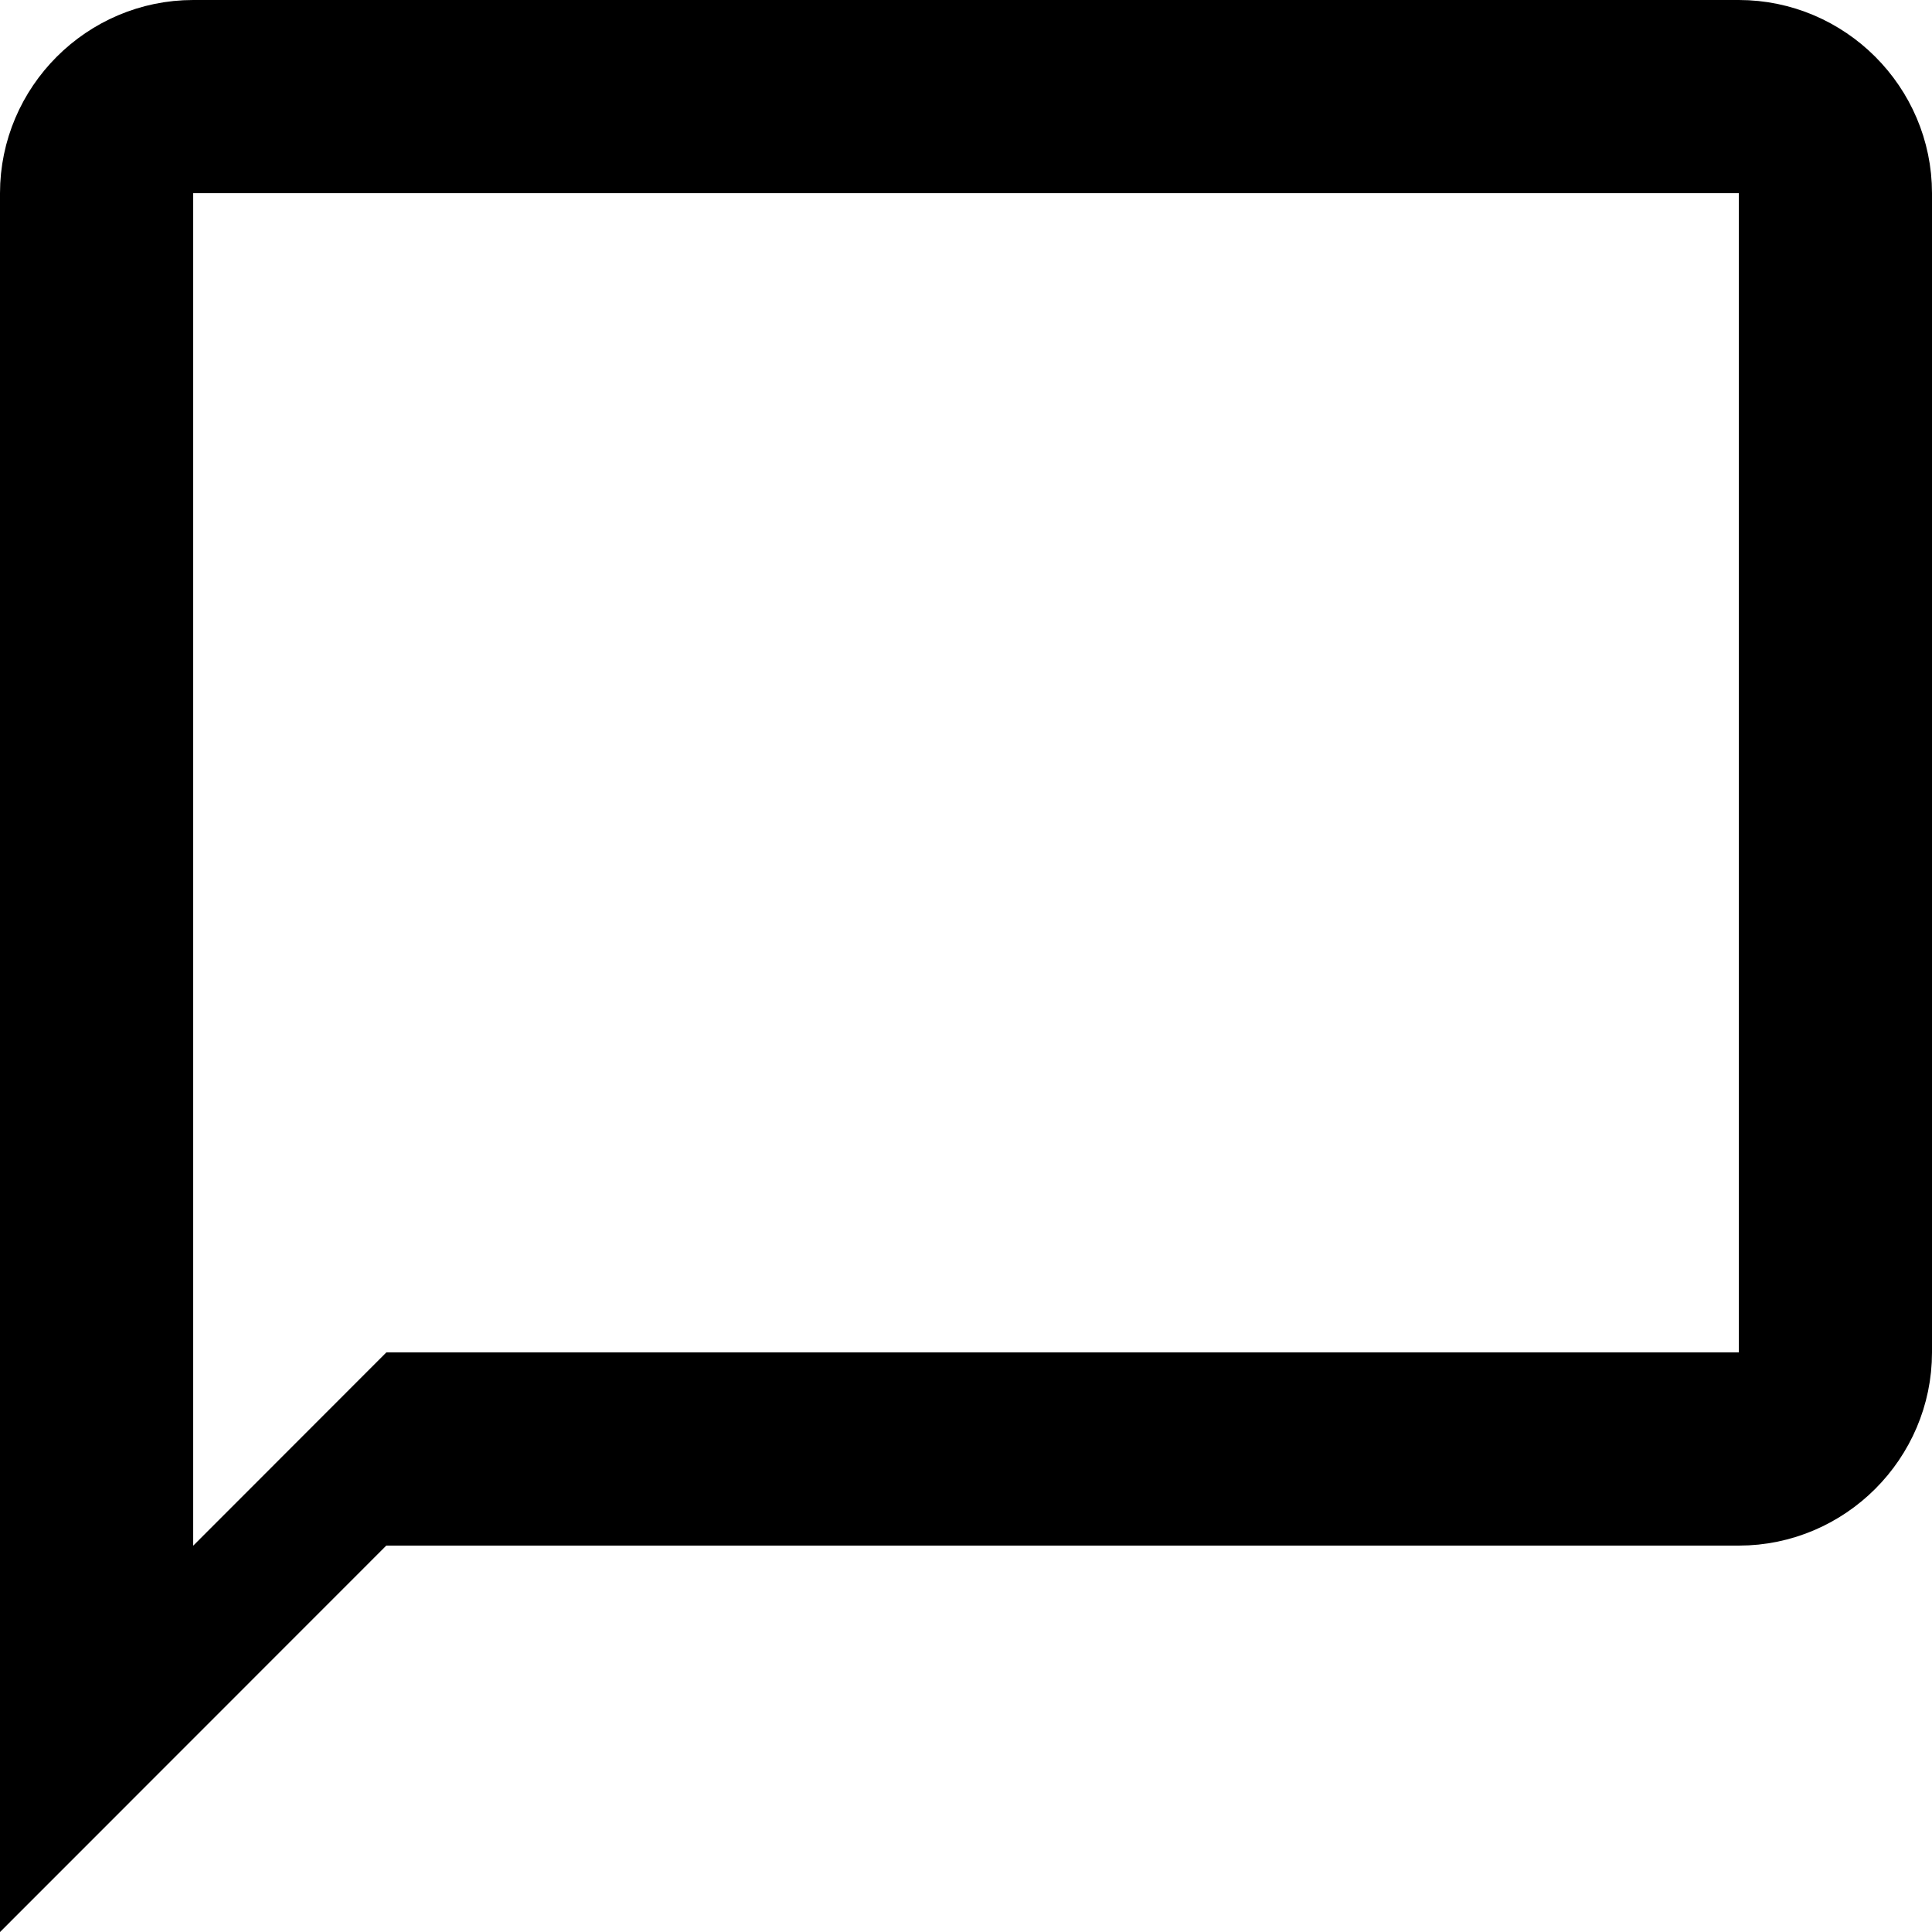
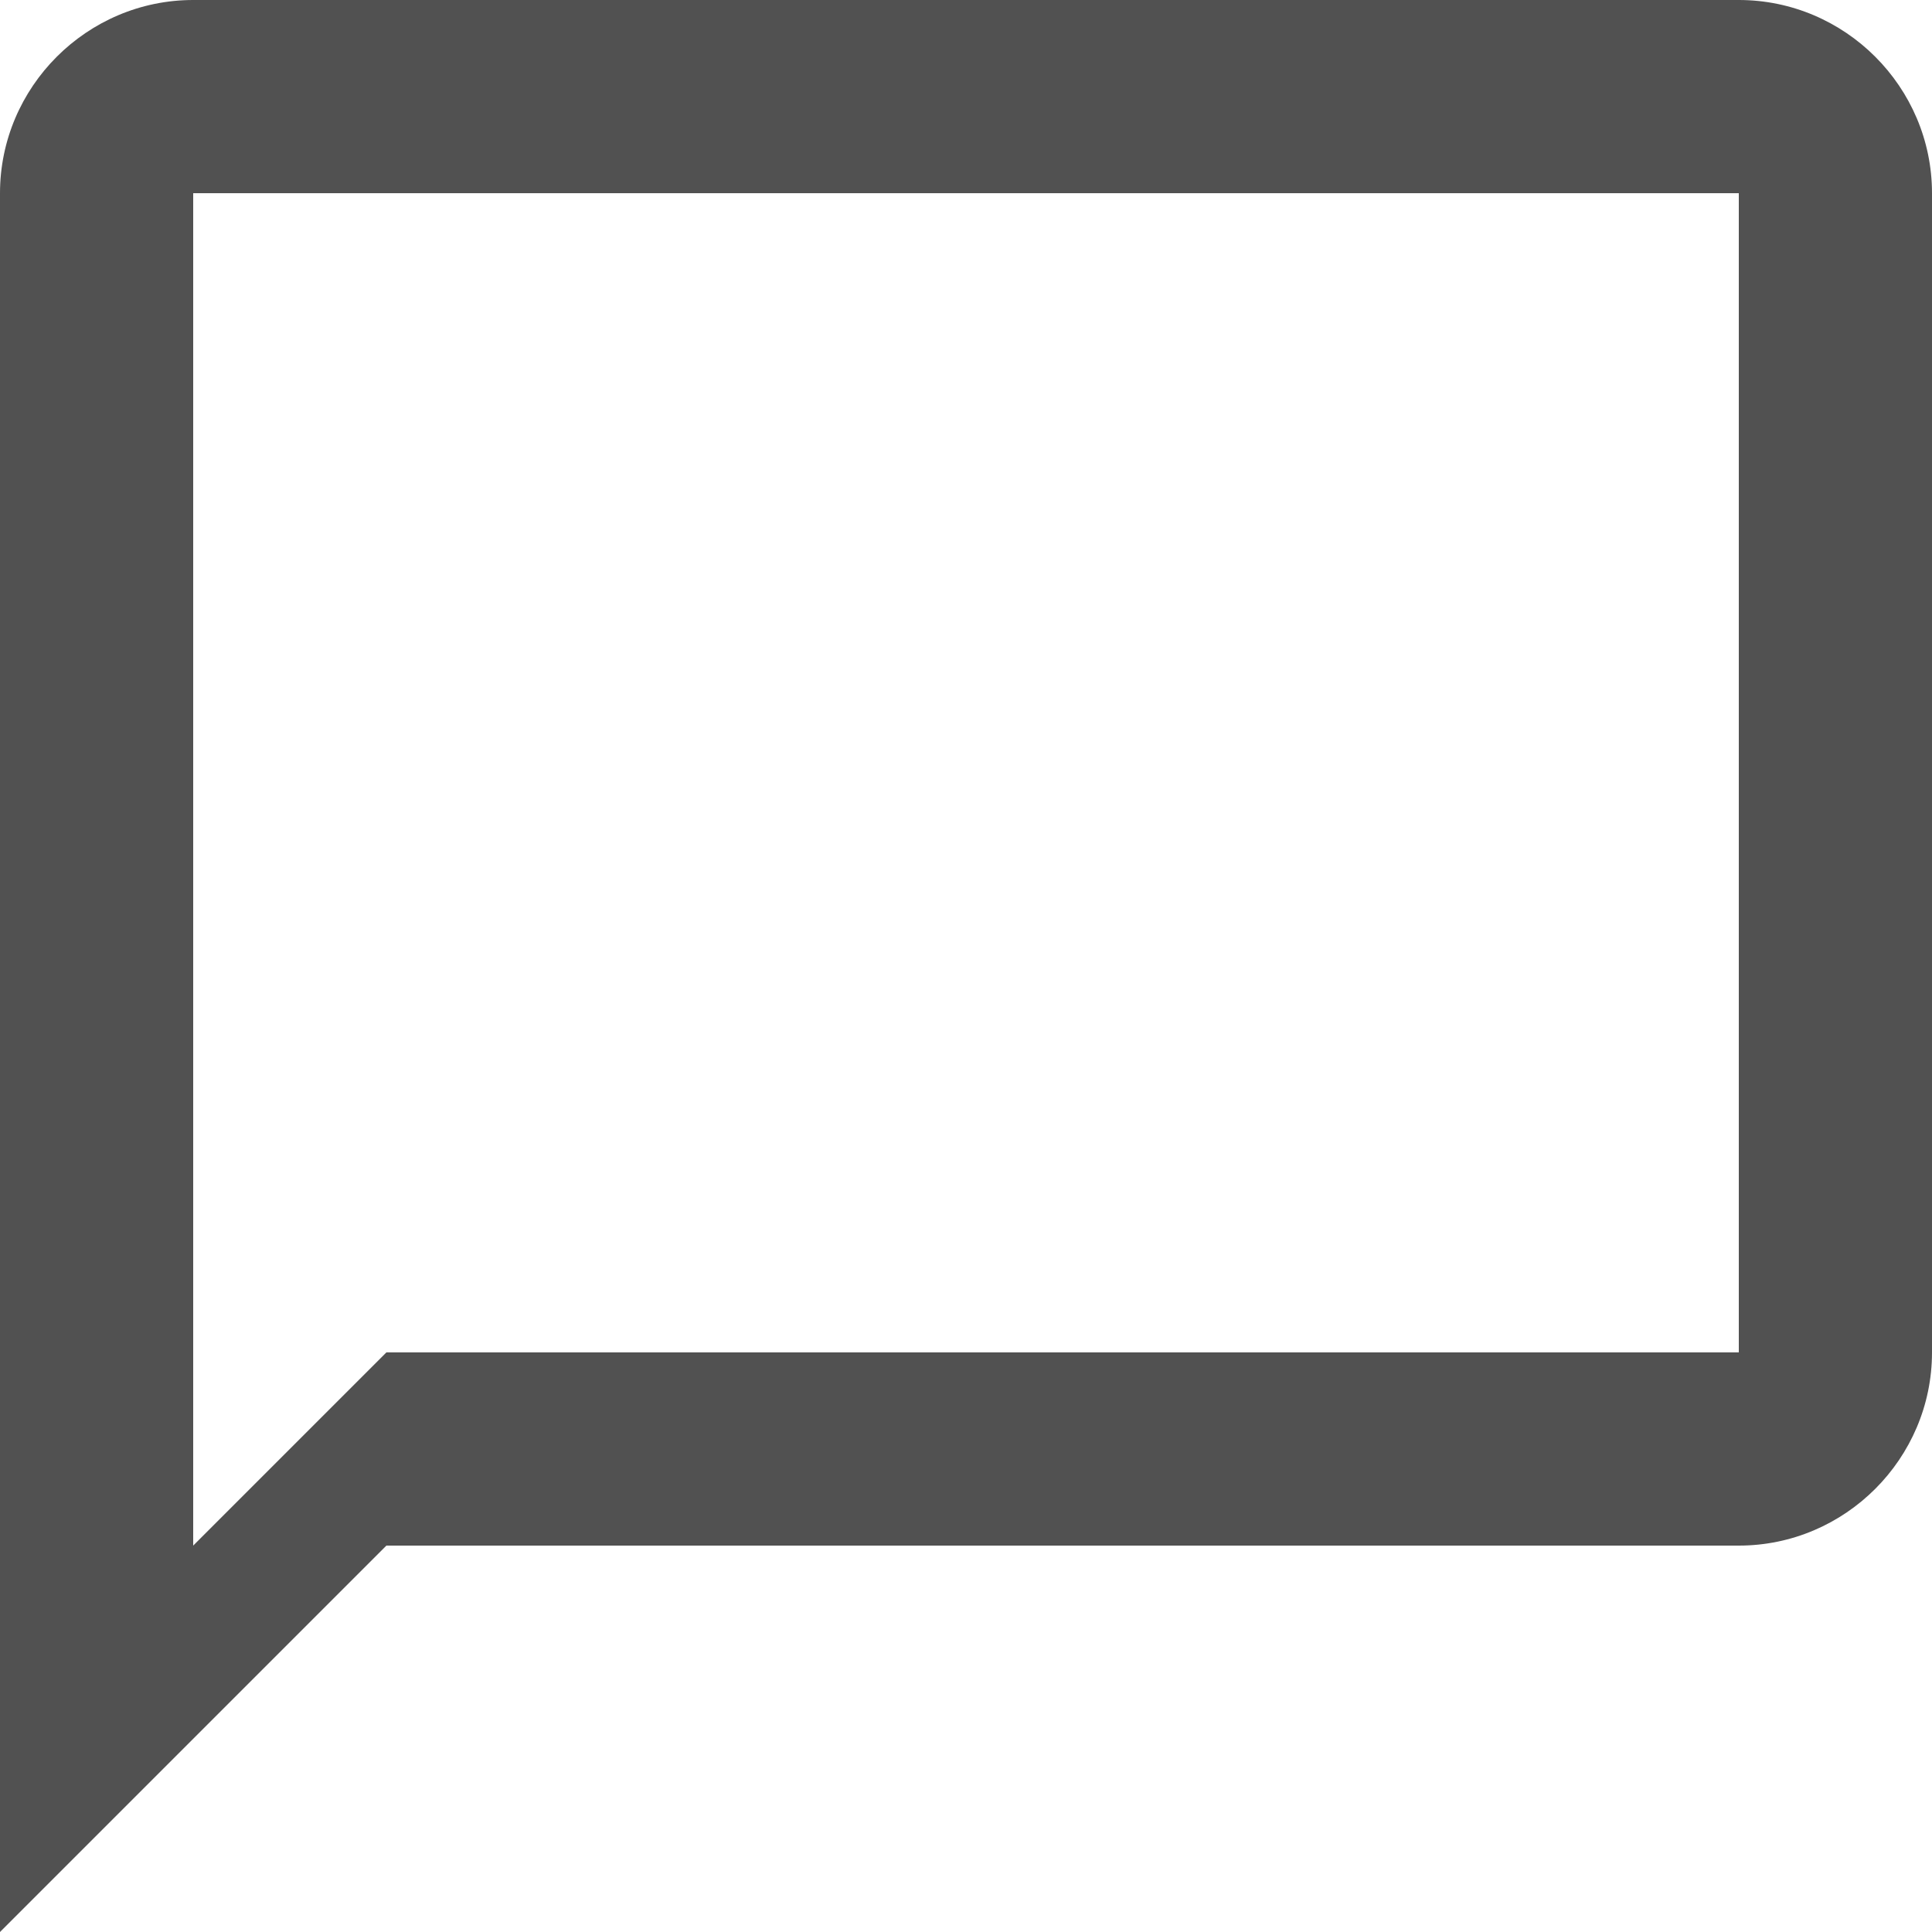
<svg xmlns="http://www.w3.org/2000/svg" width="16" height="16" viewBox="0 0 16 16" fill="none">
-   <path d="M3.2 12.3H2.993L2.846 12.446L0.5 14.793V1.6C0.5 0.996 0.996 0.5 1.6 0.5H14.4C15.004 0.5 15.5 0.996 15.5 1.6V11.2C15.5 11.804 15.004 12.3 14.4 12.3H3.2ZM14.4 11.7H14.9V11.2V1.6V1.1H14.4H1.6H1.1V1.6V12.8V14.007L1.954 13.154L3.407 11.7H14.4Z" fill="#515151" stroke="black" />
+   <path d="M14.4 0H1.6C0.72 0 0 0.72 0 1.6V16L3.2 12.8H14.4C15.28 12.8 16 12.08 16 11.2V1.6C16 0.72 15.28 0 14.4 0ZM14.4 11.2H3.2L1.6 12.8V1.6H14.4V11.2Z" fill="#515151" />
</svg>
